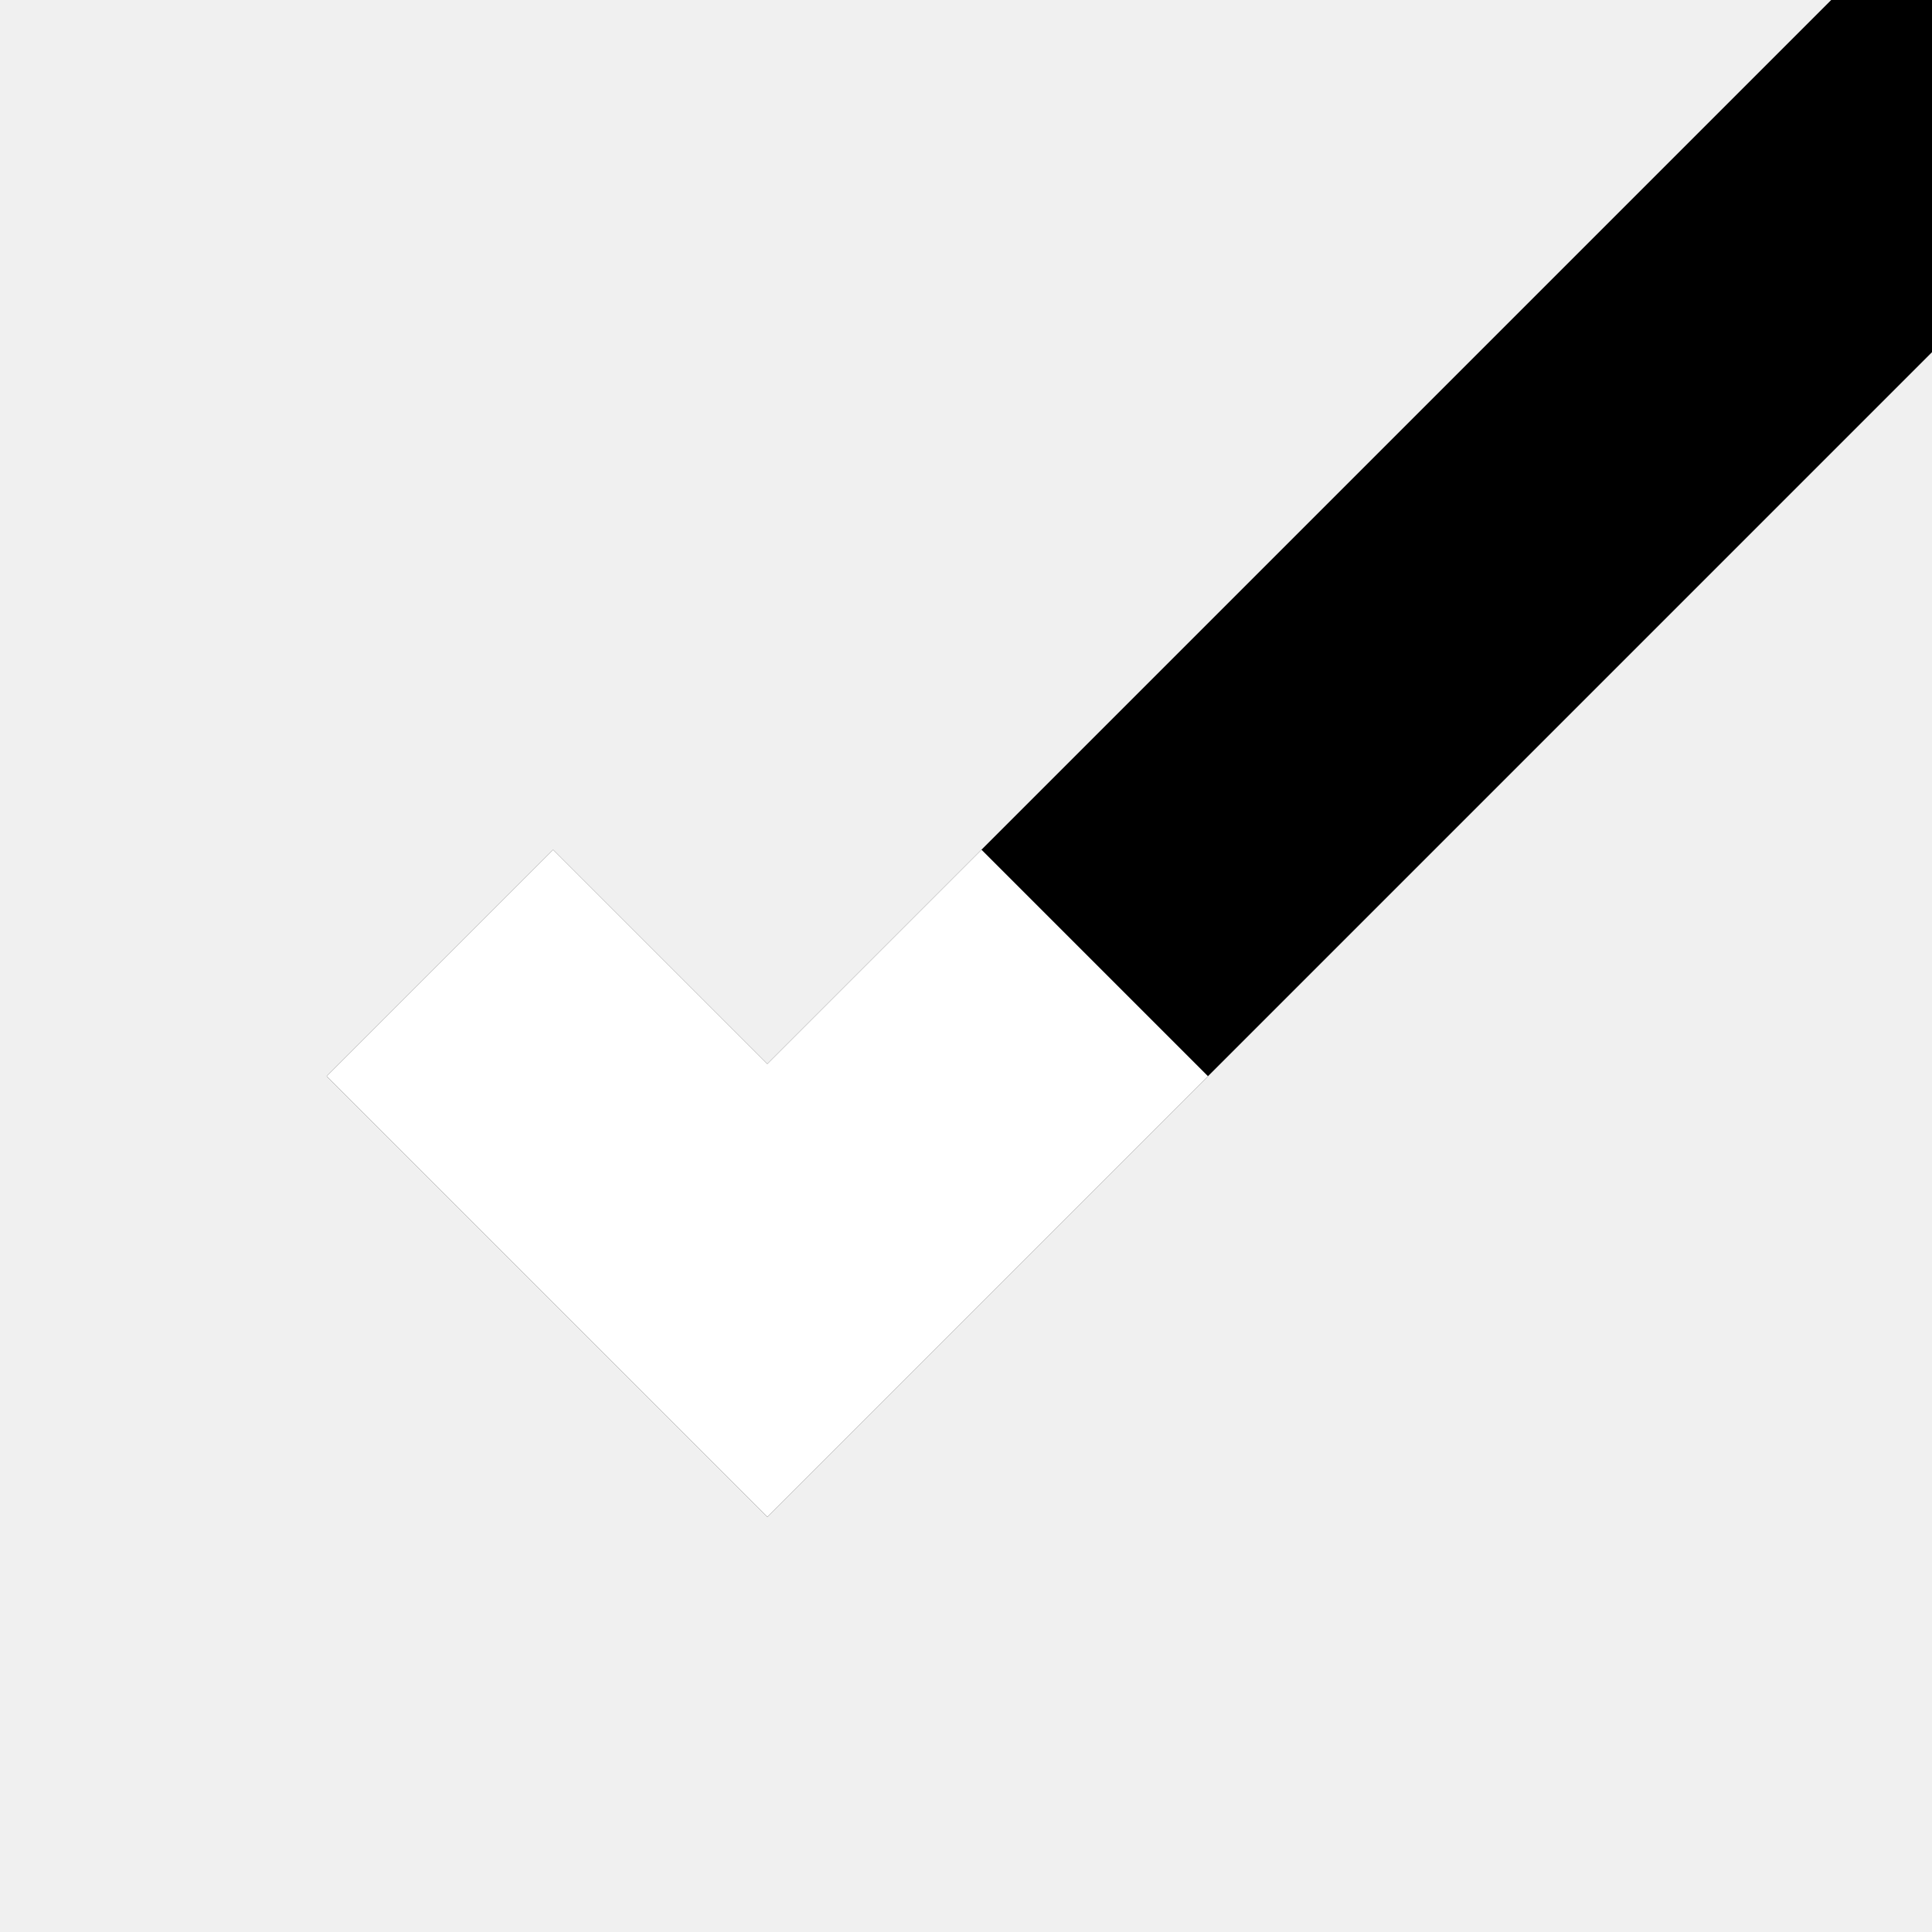
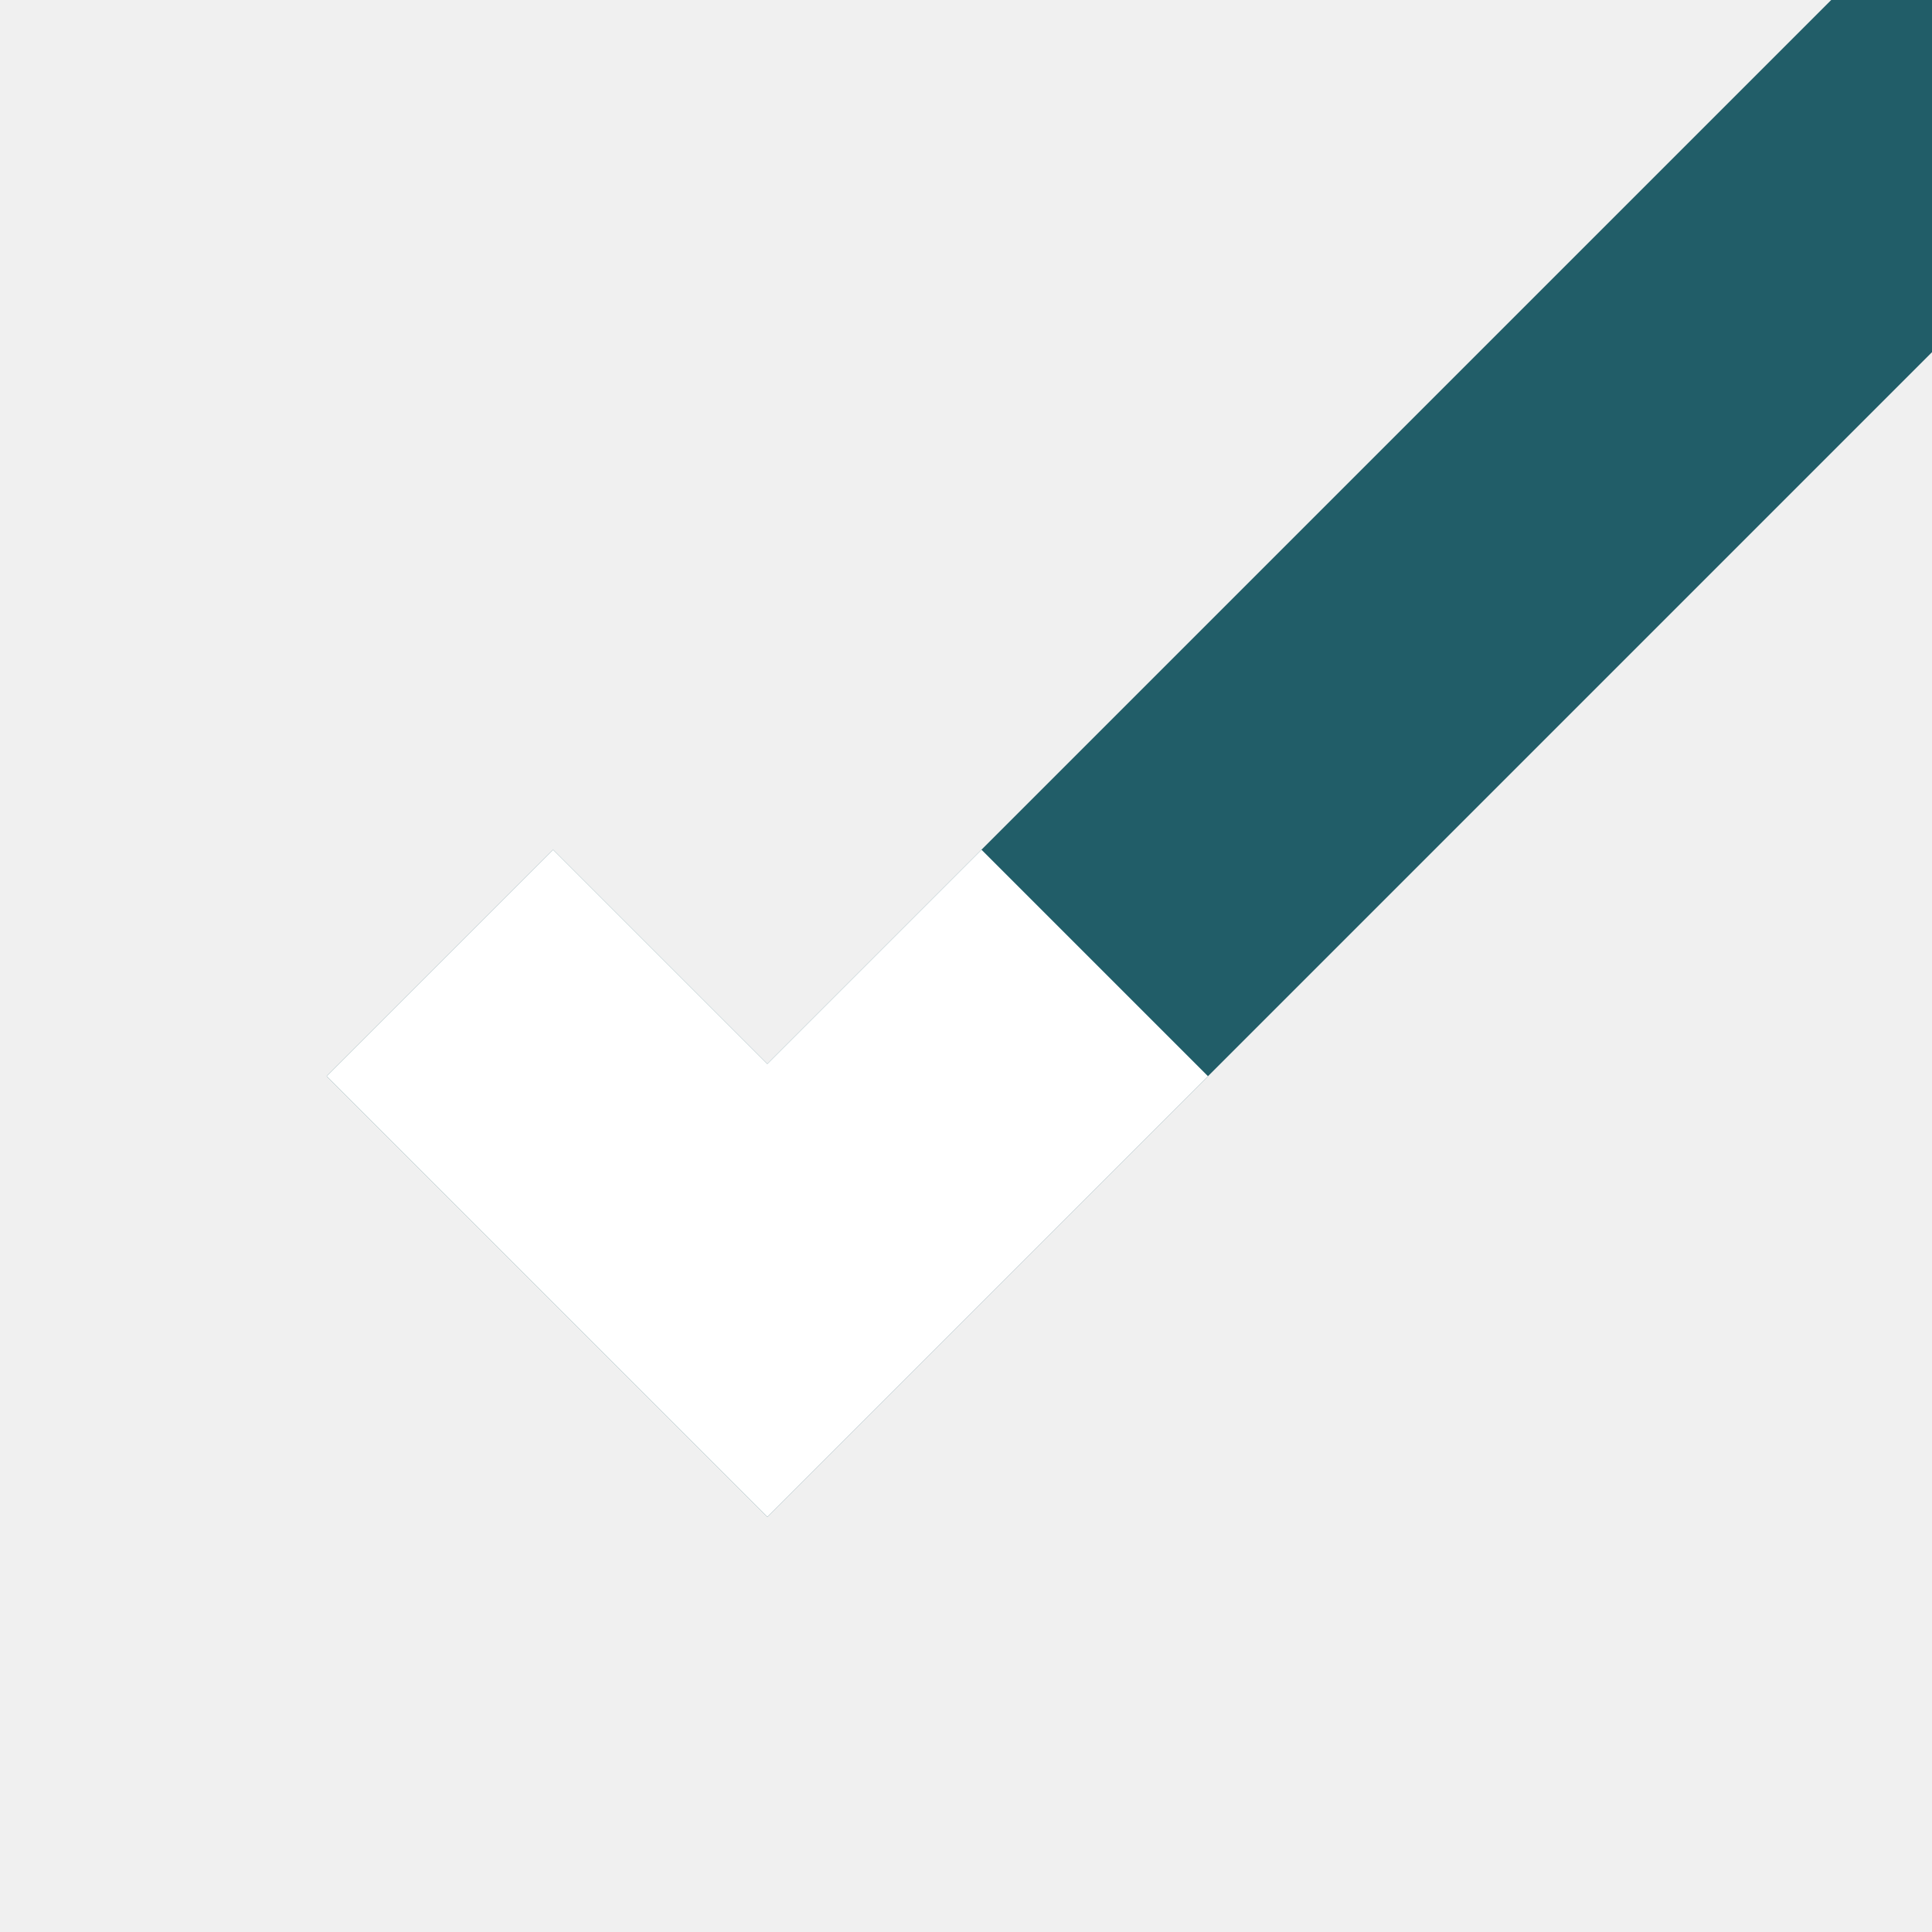
<svg xmlns="http://www.w3.org/2000/svg" width="953" height="953" viewBox="0 0 953 953" fill="none">
  <g clip-path="url(#clip0_1_8)">
-     <path d="M217 475L378.5 636.5L1307 -292" stroke="black" stroke-width="158" />
+     <path d="M217 475L378.5 636.5L1307 -292" stroke="#215D68" stroke-width="158" />
    <path d="M217 475L378.5 636.5L540 475" stroke="white" stroke-width="158" />
  </g>
  <defs>
    <clipPath id="clip0_1_8">
      <rect width="953" height="953" fill="white" />
    </clipPath>
  </defs>
</svg>
